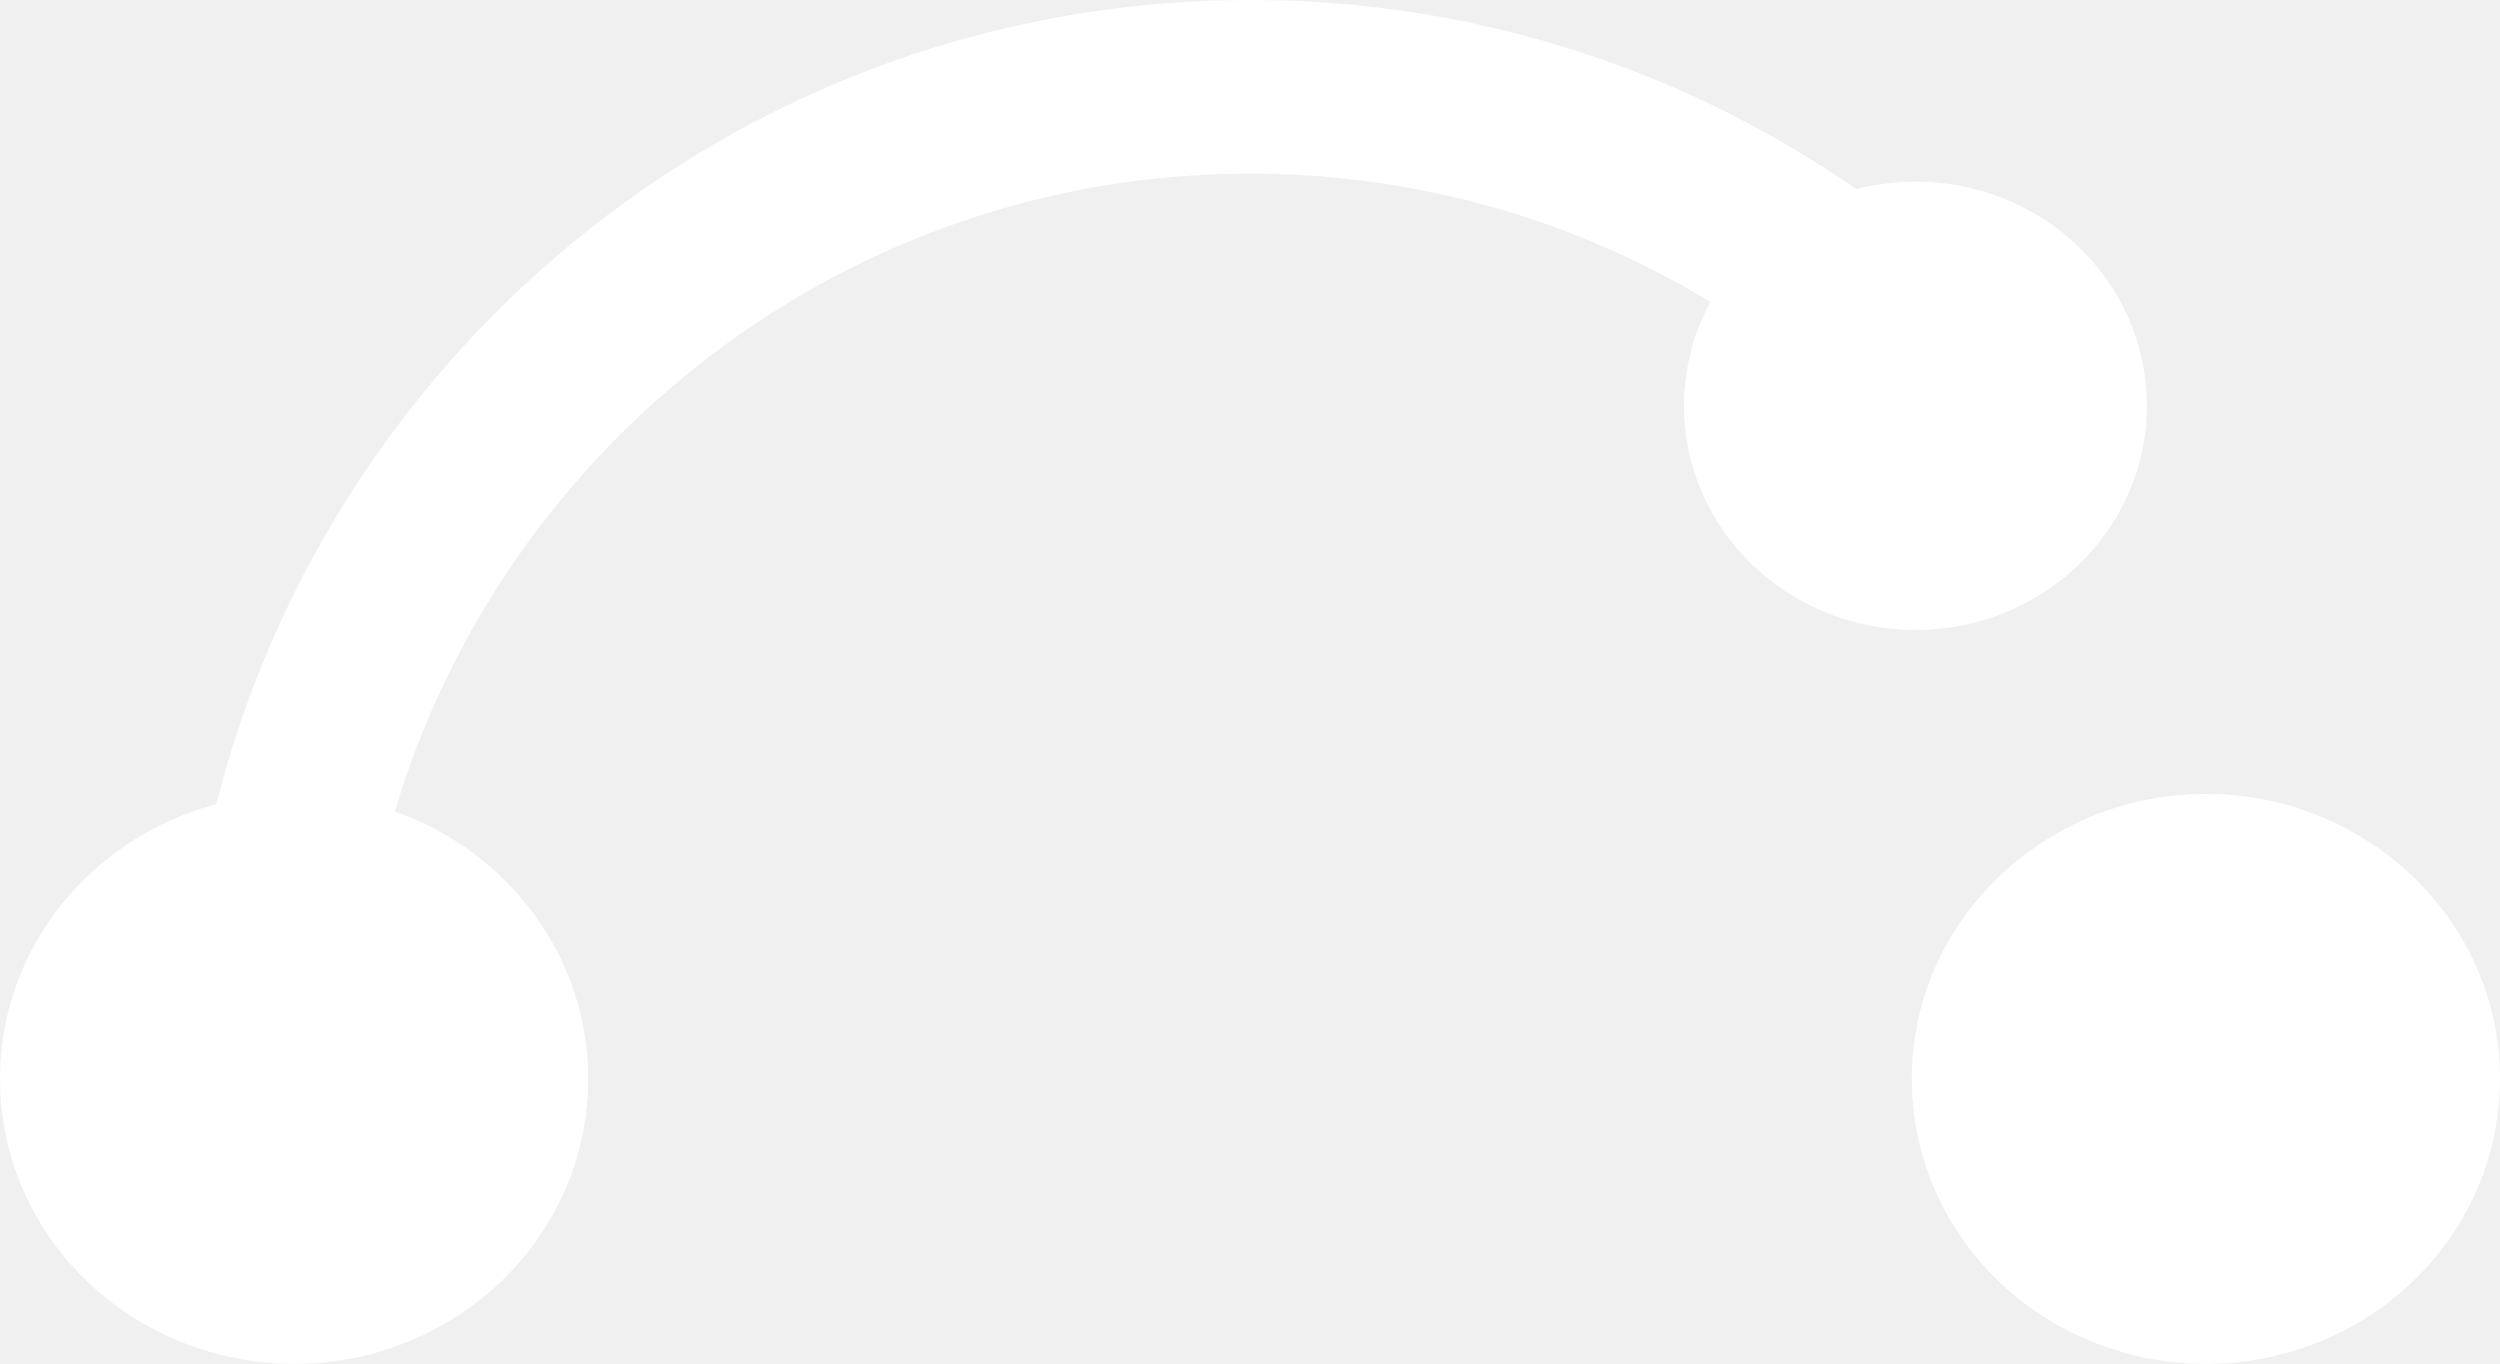
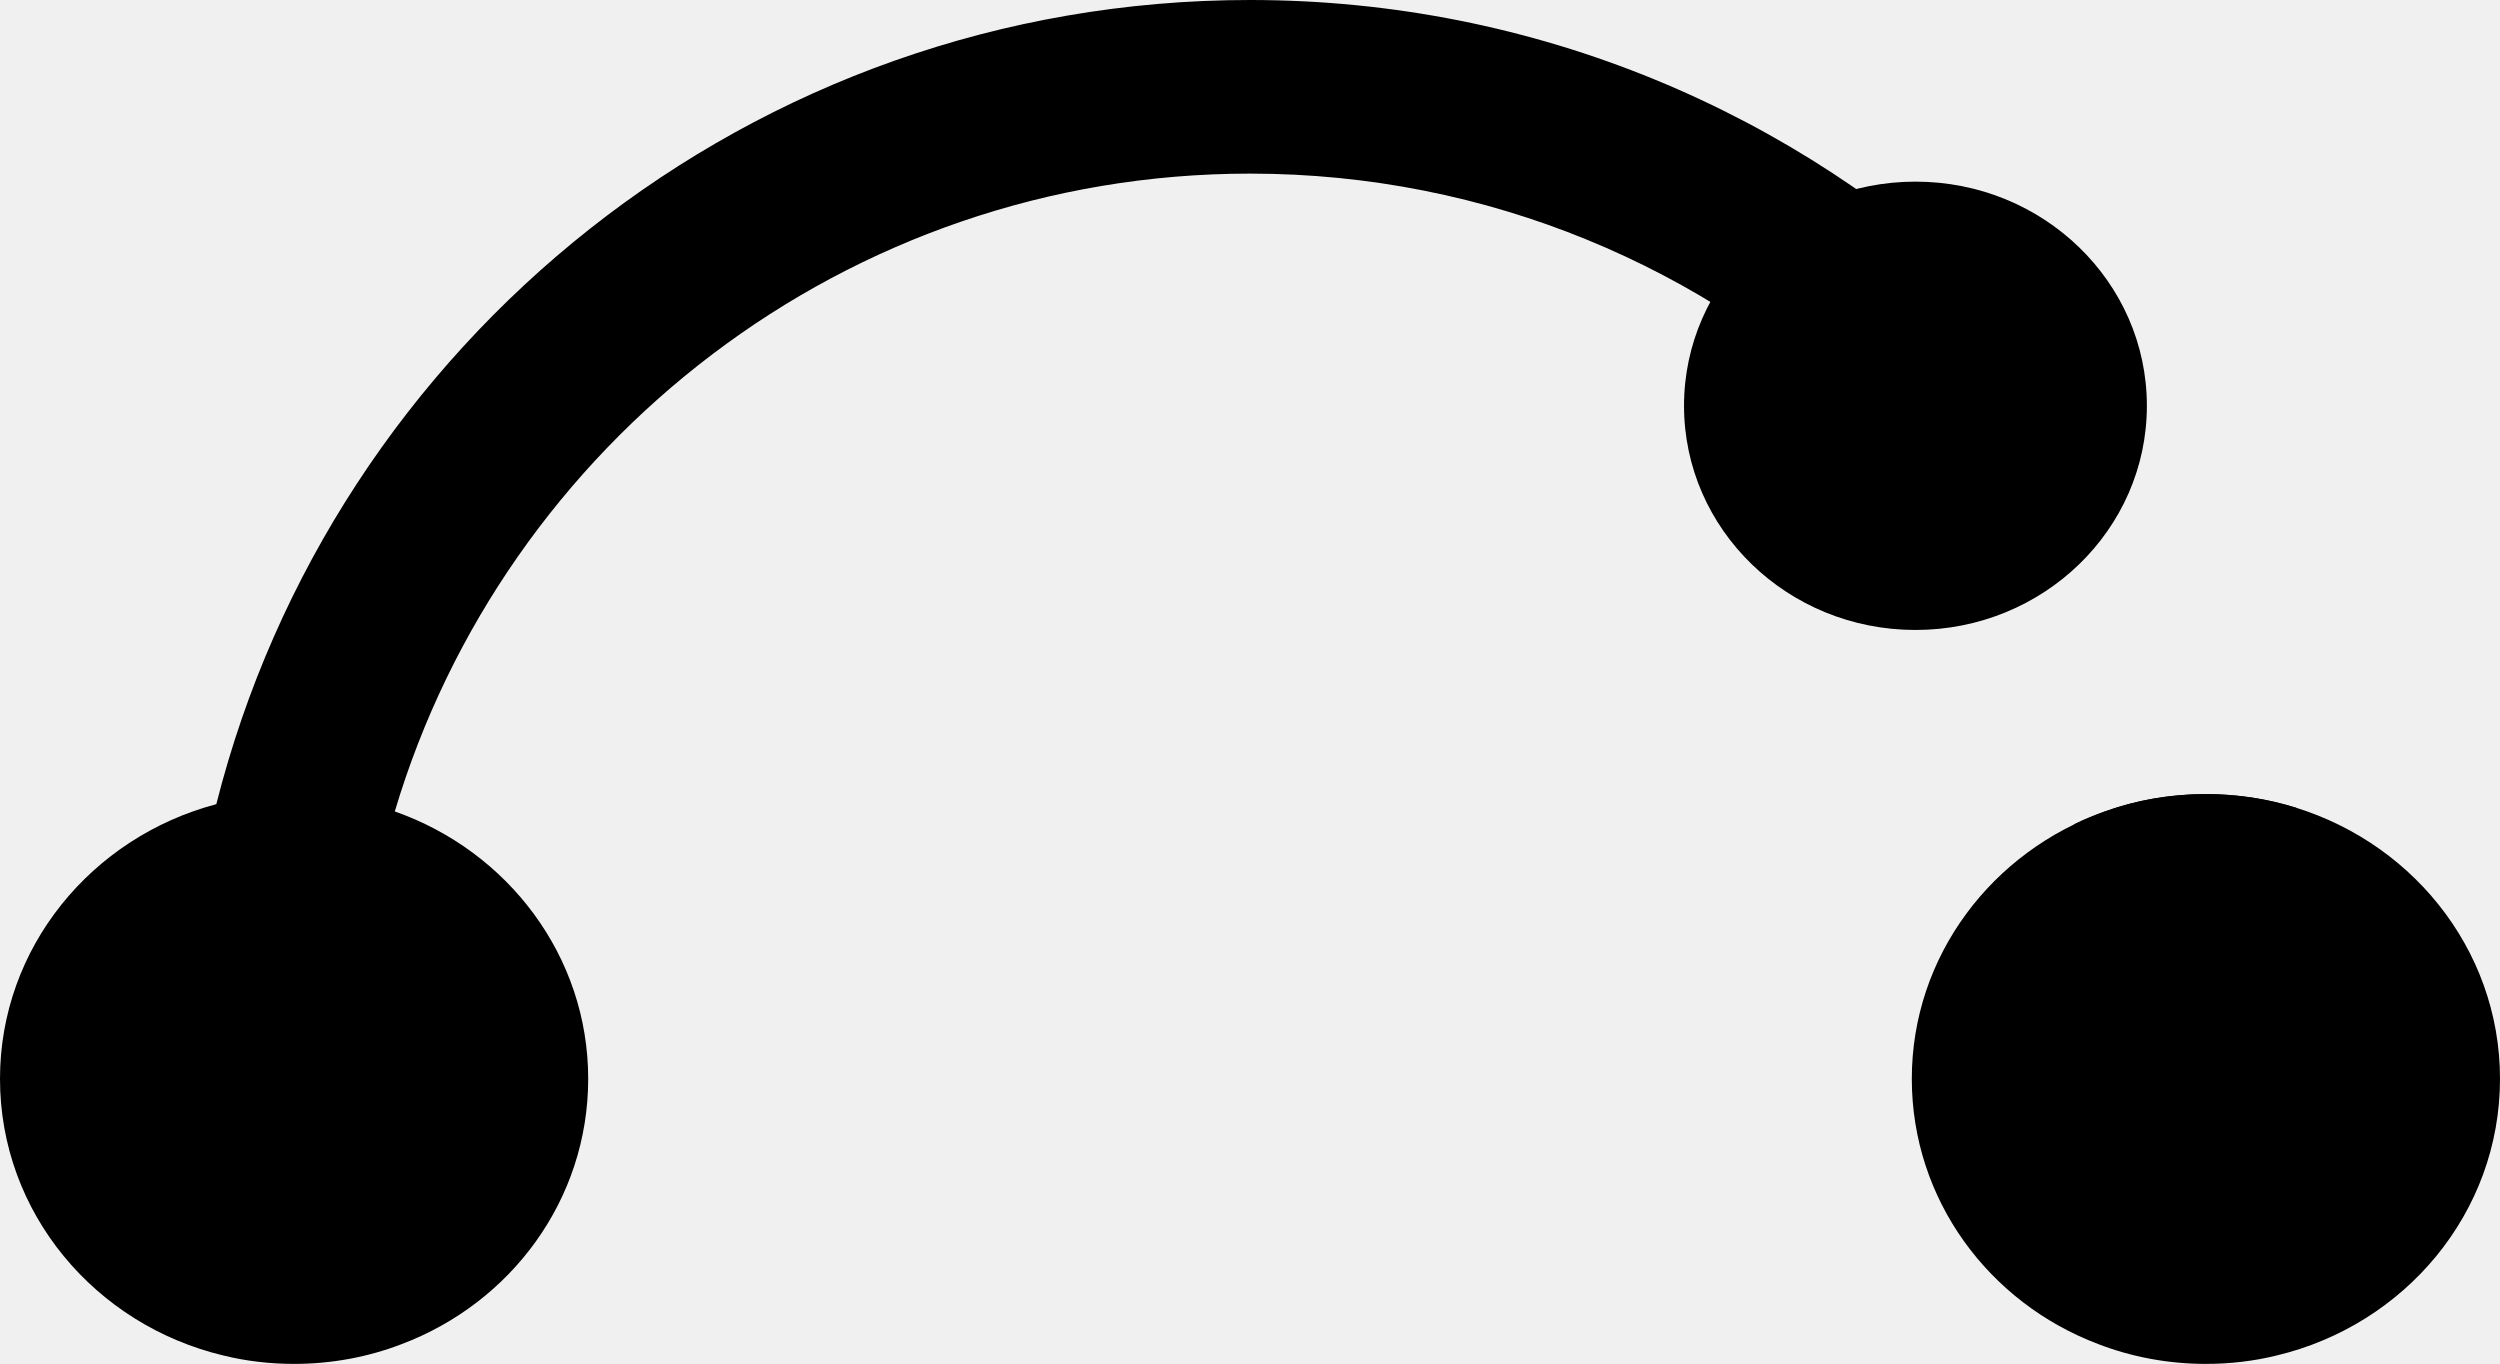
<svg xmlns="http://www.w3.org/2000/svg" id="Layer_2" data-name="Layer 2" viewBox="0 0 72 39.28">
-   <path d="m16.94,31.07c0,3.48-2.22,6.45-5.37,7.64-.96.37-2.01.57-3.1.57-.7,0-1.38-.08-2.03-.24-3.7-.88-6.44-4.11-6.44-7.97,0-3.78,2.64-6.96,6.23-7.91.71-.19,1.46-.29,2.24-.29,1.02,0,2,.17,2.9.5,3.25,1.14,5.57,4.16,5.57,7.7Z" fill="#fff" stroke-width="0" />
-   <path d="m61.83,11.687c0,3.566-2.984,6.456-6.665,6.456s-6.665-2.89-6.665-6.456,2.984-6.456,6.665-6.456,6.665,2.89,6.665,6.456Z" fill="#fff" stroke-width="0" />
-   <path d="m72,31.07c0,3.86-2.74,7.09-6.44,7.97-.65.16-1.33.24-2.03.24-1.09,0-2.14-.2-3.1-.57-3.15-1.19-5.37-4.16-5.37-7.64,0-3.54,2.32-6.56,5.57-7.7.9-.33,1.88-.5,2.9-.5.78,0,1.53.1,2.24.29,3.59.95,6.23,4.13,6.23,7.91Z" fill="#fff" stroke-width="0" />
-   <path d="m66.131,23.264c-.82-.256-1.694-.394-2.601-.394-1.363,0-2.651.312-3.791.866.402,1.7.614,3.47.614,5.288h6.353c0-1.971-.198-3.896-.575-5.76Z" fill="#fff" stroke-width="0" />
-   <path d="m6.23,23.16c-.62,2.42-.94,4.95-.94,7.55,0,.12,0,.24.01.36h5c-.01-.12-.01-.24-.01-.36,0-2.55.37-5.01,1.08-7.34,3.16-10.61,13.01-18.37,24.63-18.37,6.86,0,13.1,2.7,17.72,7.11l3.55-3.55C51.75,3.26,44.26,0,36,0,21.64,0,9.59,9.85,6.23,23.16Z" fill="#fff" stroke-width="0" />
+   <path d="m16.94,31.07c0,3.48-2.22,6.45-5.37,7.64-.96.37-2.01.57-3.1.57-.7,0-1.38-.08-2.03-.24-3.7-.88-6.44-4.11-6.44-7.97,0-3.78,2.64-6.96,6.23-7.91.71-.19,1.46-.29,2.24-.29,1.02,0,2,.17,2.9.5,3.25,1.14,5.57,4.16,5.57,7.7Z" fill="currentColor" stroke-width="0" />
+   <path d="m61.83,11.687c0,3.566-2.984,6.456-6.665,6.456s-6.665-2.89-6.665-6.456,2.984-6.456,6.665-6.456,6.665,2.89,6.665,6.456Z" fill="currentColor" stroke-width="0" />
+   <path d="m72,31.07c0,3.86-2.74,7.09-6.44,7.97-.65.16-1.33.24-2.03.24-1.09,0-2.14-.2-3.1-.57-3.15-1.19-5.37-4.16-5.37-7.64,0-3.54,2.32-6.56,5.57-7.7.9-.33,1.88-.5,2.9-.5.78,0,1.53.1,2.24.29,3.59.95,6.23,4.13,6.23,7.91Z" fill="currentColor" stroke-width="0" />
+   <path d="m66.131,23.264c-.82-.256-1.694-.394-2.601-.394-1.363,0-2.651.312-3.791.866.402,1.7.614,3.47.614,5.288h6.353c0-1.971-.198-3.896-.575-5.76Z" fill="currentColor" stroke-width="0" />
+   <path d="m6.23,23.16c-.62,2.42-.94,4.95-.94,7.55,0,.12,0,.24.01.36h5c-.01-.12-.01-.24-.01-.36,0-2.55.37-5.01,1.08-7.34,3.16-10.61,13.01-18.37,24.63-18.37,6.86,0,13.1,2.7,17.72,7.11l3.55-3.55C51.75,3.26,44.26,0,36,0,21.64,0,9.59,9.85,6.23,23.16Z" fill="currentColor" stroke-width="0" />
</svg>
